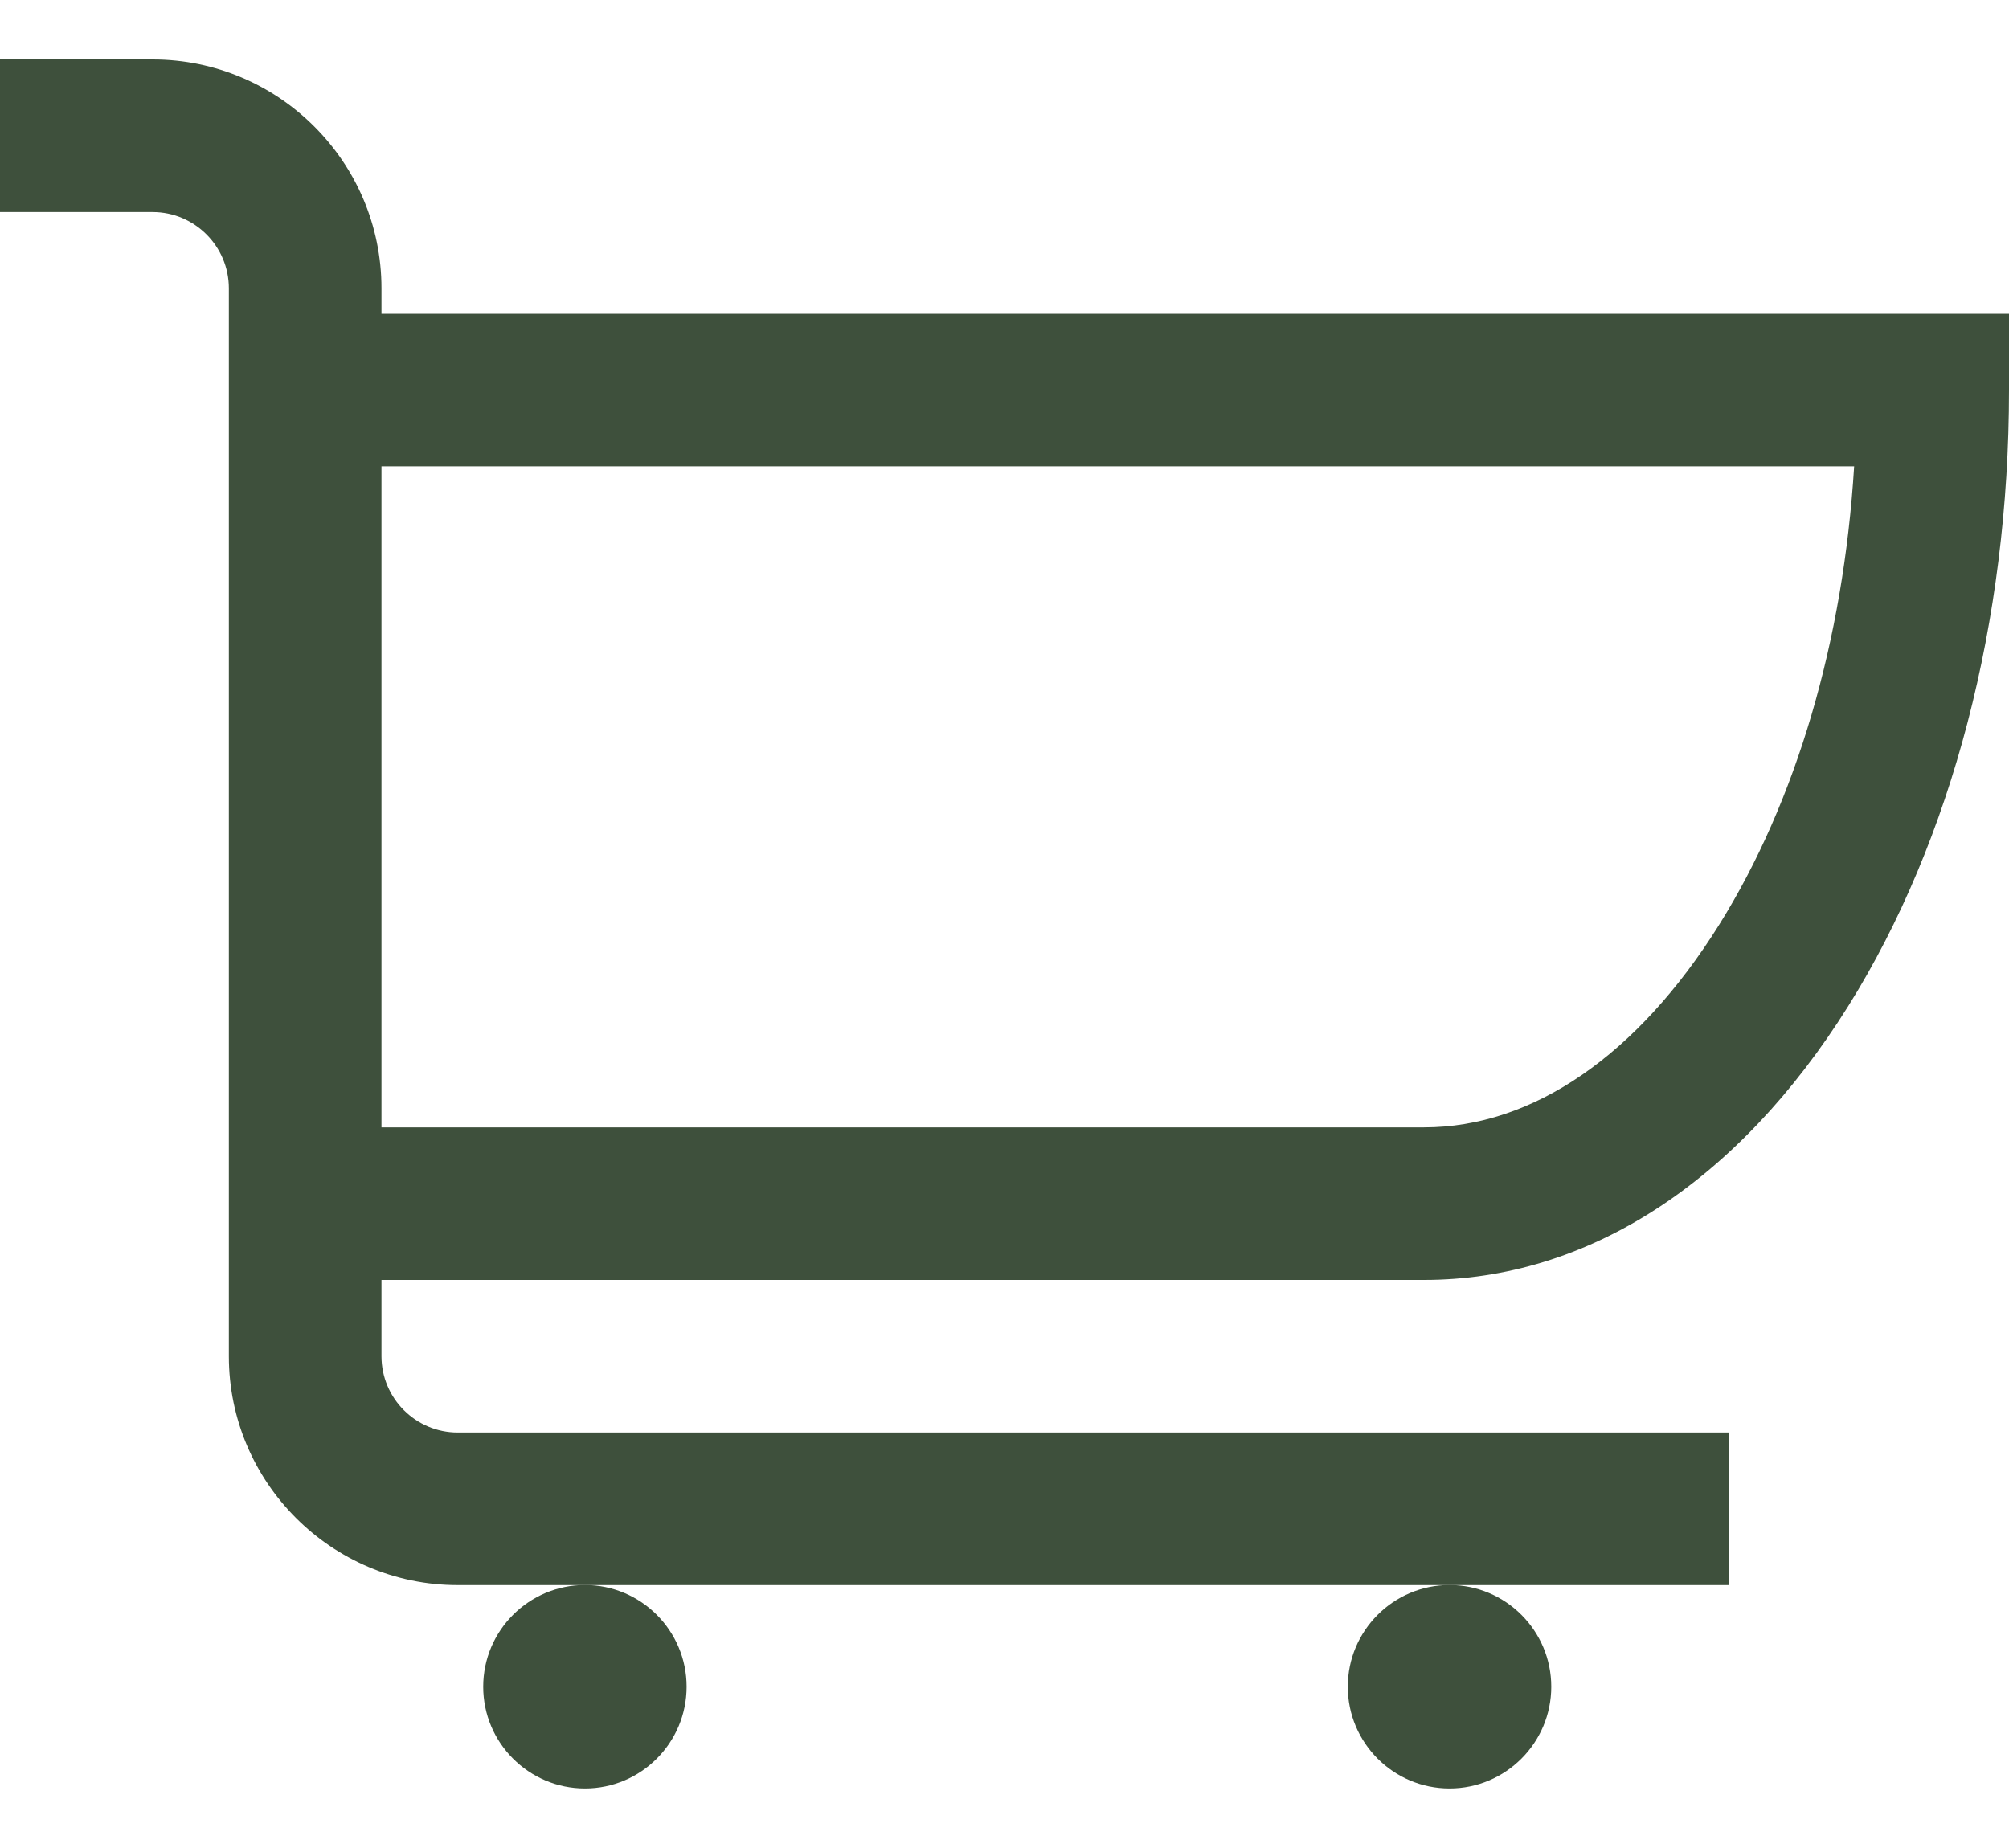
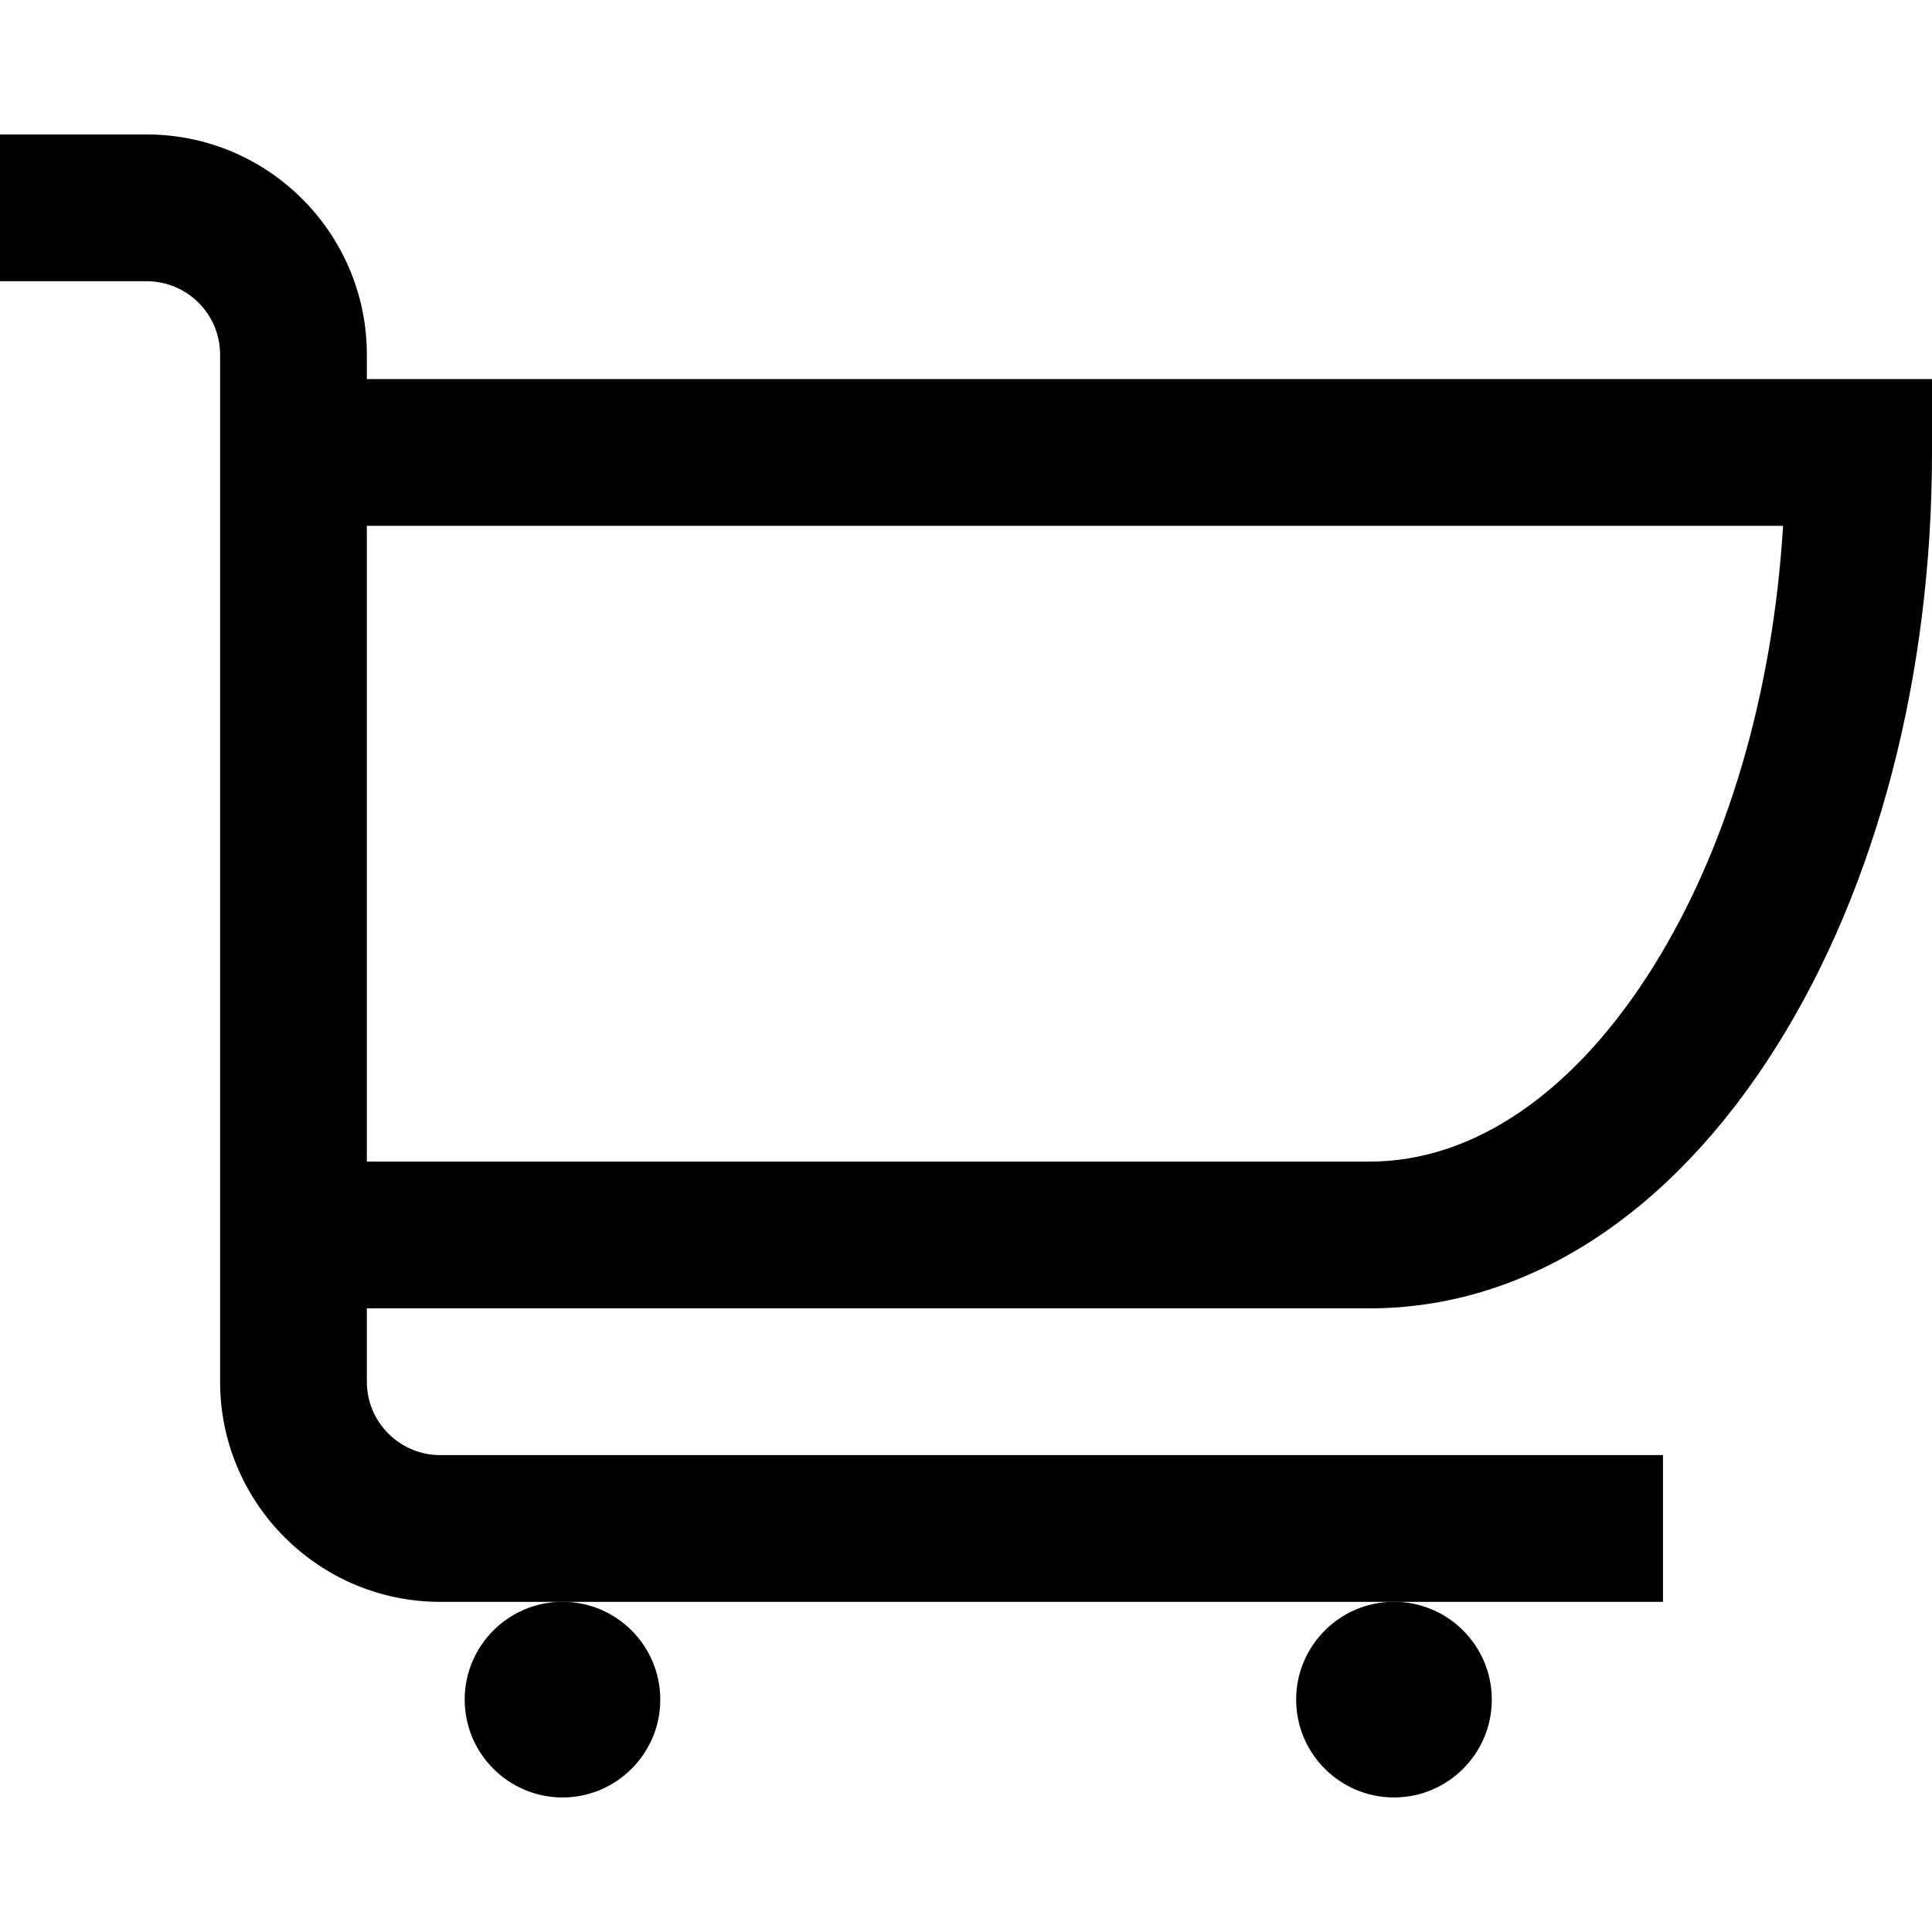
- <svg xmlns="http://www.w3.org/2000/svg" width="25" height="23" viewBox="0 0 25 23" fill="none">
-   <path d="M7.279 19.727C6.581 19.727 6.013 20.295 6.013 20.993C6.013 21.691 6.581 22.259 7.279 22.259C7.976 22.259 8.544 21.691 8.544 20.993C8.544 20.295 7.977 19.727 7.279 19.727ZM18.038 19.727C17.34 19.727 16.772 20.295 16.772 20.993C16.772 21.691 17.34 22.259 18.038 22.259C18.736 22.259 19.304 21.691 19.304 20.993C19.304 20.295 18.736 19.727 18.038 19.727Z" fill="#3E503C" />
-   <path d="M4.747 3.905V3.588C4.747 2.018 3.469 0.74 1.899 0.74H0V2.639H1.899C2.422 2.639 2.848 3.065 2.848 3.588V16.88C2.848 18.45 4.126 19.728 5.696 19.728H21.519V17.829H5.696C5.173 17.829 4.747 17.403 4.747 16.879V15.93H17.721C19.751 15.93 21.627 14.718 23.002 12.518C24.29 10.456 25 7.735 25 4.854V3.905H4.747ZM21.392 11.511C20.376 13.136 19.073 14.031 17.721 14.031H4.747V5.804H23.073C22.94 7.971 22.355 9.971 21.392 11.511Z" fill="#3E503C" />
+ <svg xmlns="http://www.w3.org/2000/svg" width="25" height="25" viewBox="0 0 25 23" fill="none">
+   <path d="M7.279 19.727C6.581 19.727 6.013 20.295 6.013 20.993C6.013 21.691 6.581 22.259 7.279 22.259C7.976 22.259 8.544 21.691 8.544 20.993C8.544 20.295 7.977 19.727 7.279 19.727ZM18.038 19.727C17.34 19.727 16.772 20.295 16.772 20.993C16.772 21.691 17.34 22.259 18.038 22.259C18.736 22.259 19.304 21.691 19.304 20.993C19.304 20.295 18.736 19.727 18.038 19.727Z" fill="#000" />
+   <path d="M4.747 3.905V3.588C4.747 2.018 3.469 0.74 1.899 0.74H0V2.639H1.899C2.422 2.639 2.848 3.065 2.848 3.588V16.88C2.848 18.45 4.126 19.728 5.696 19.728H21.519V17.829H5.696C5.173 17.829 4.747 17.403 4.747 16.879V15.93H17.721C19.751 15.93 21.627 14.718 23.002 12.518C24.29 10.456 25 7.735 25 4.854V3.905H4.747ZM21.392 11.511C20.376 13.136 19.073 14.031 17.721 14.031H4.747V5.804H23.073C22.94 7.971 22.355 9.971 21.392 11.511Z" fill="#000" />
</svg>
